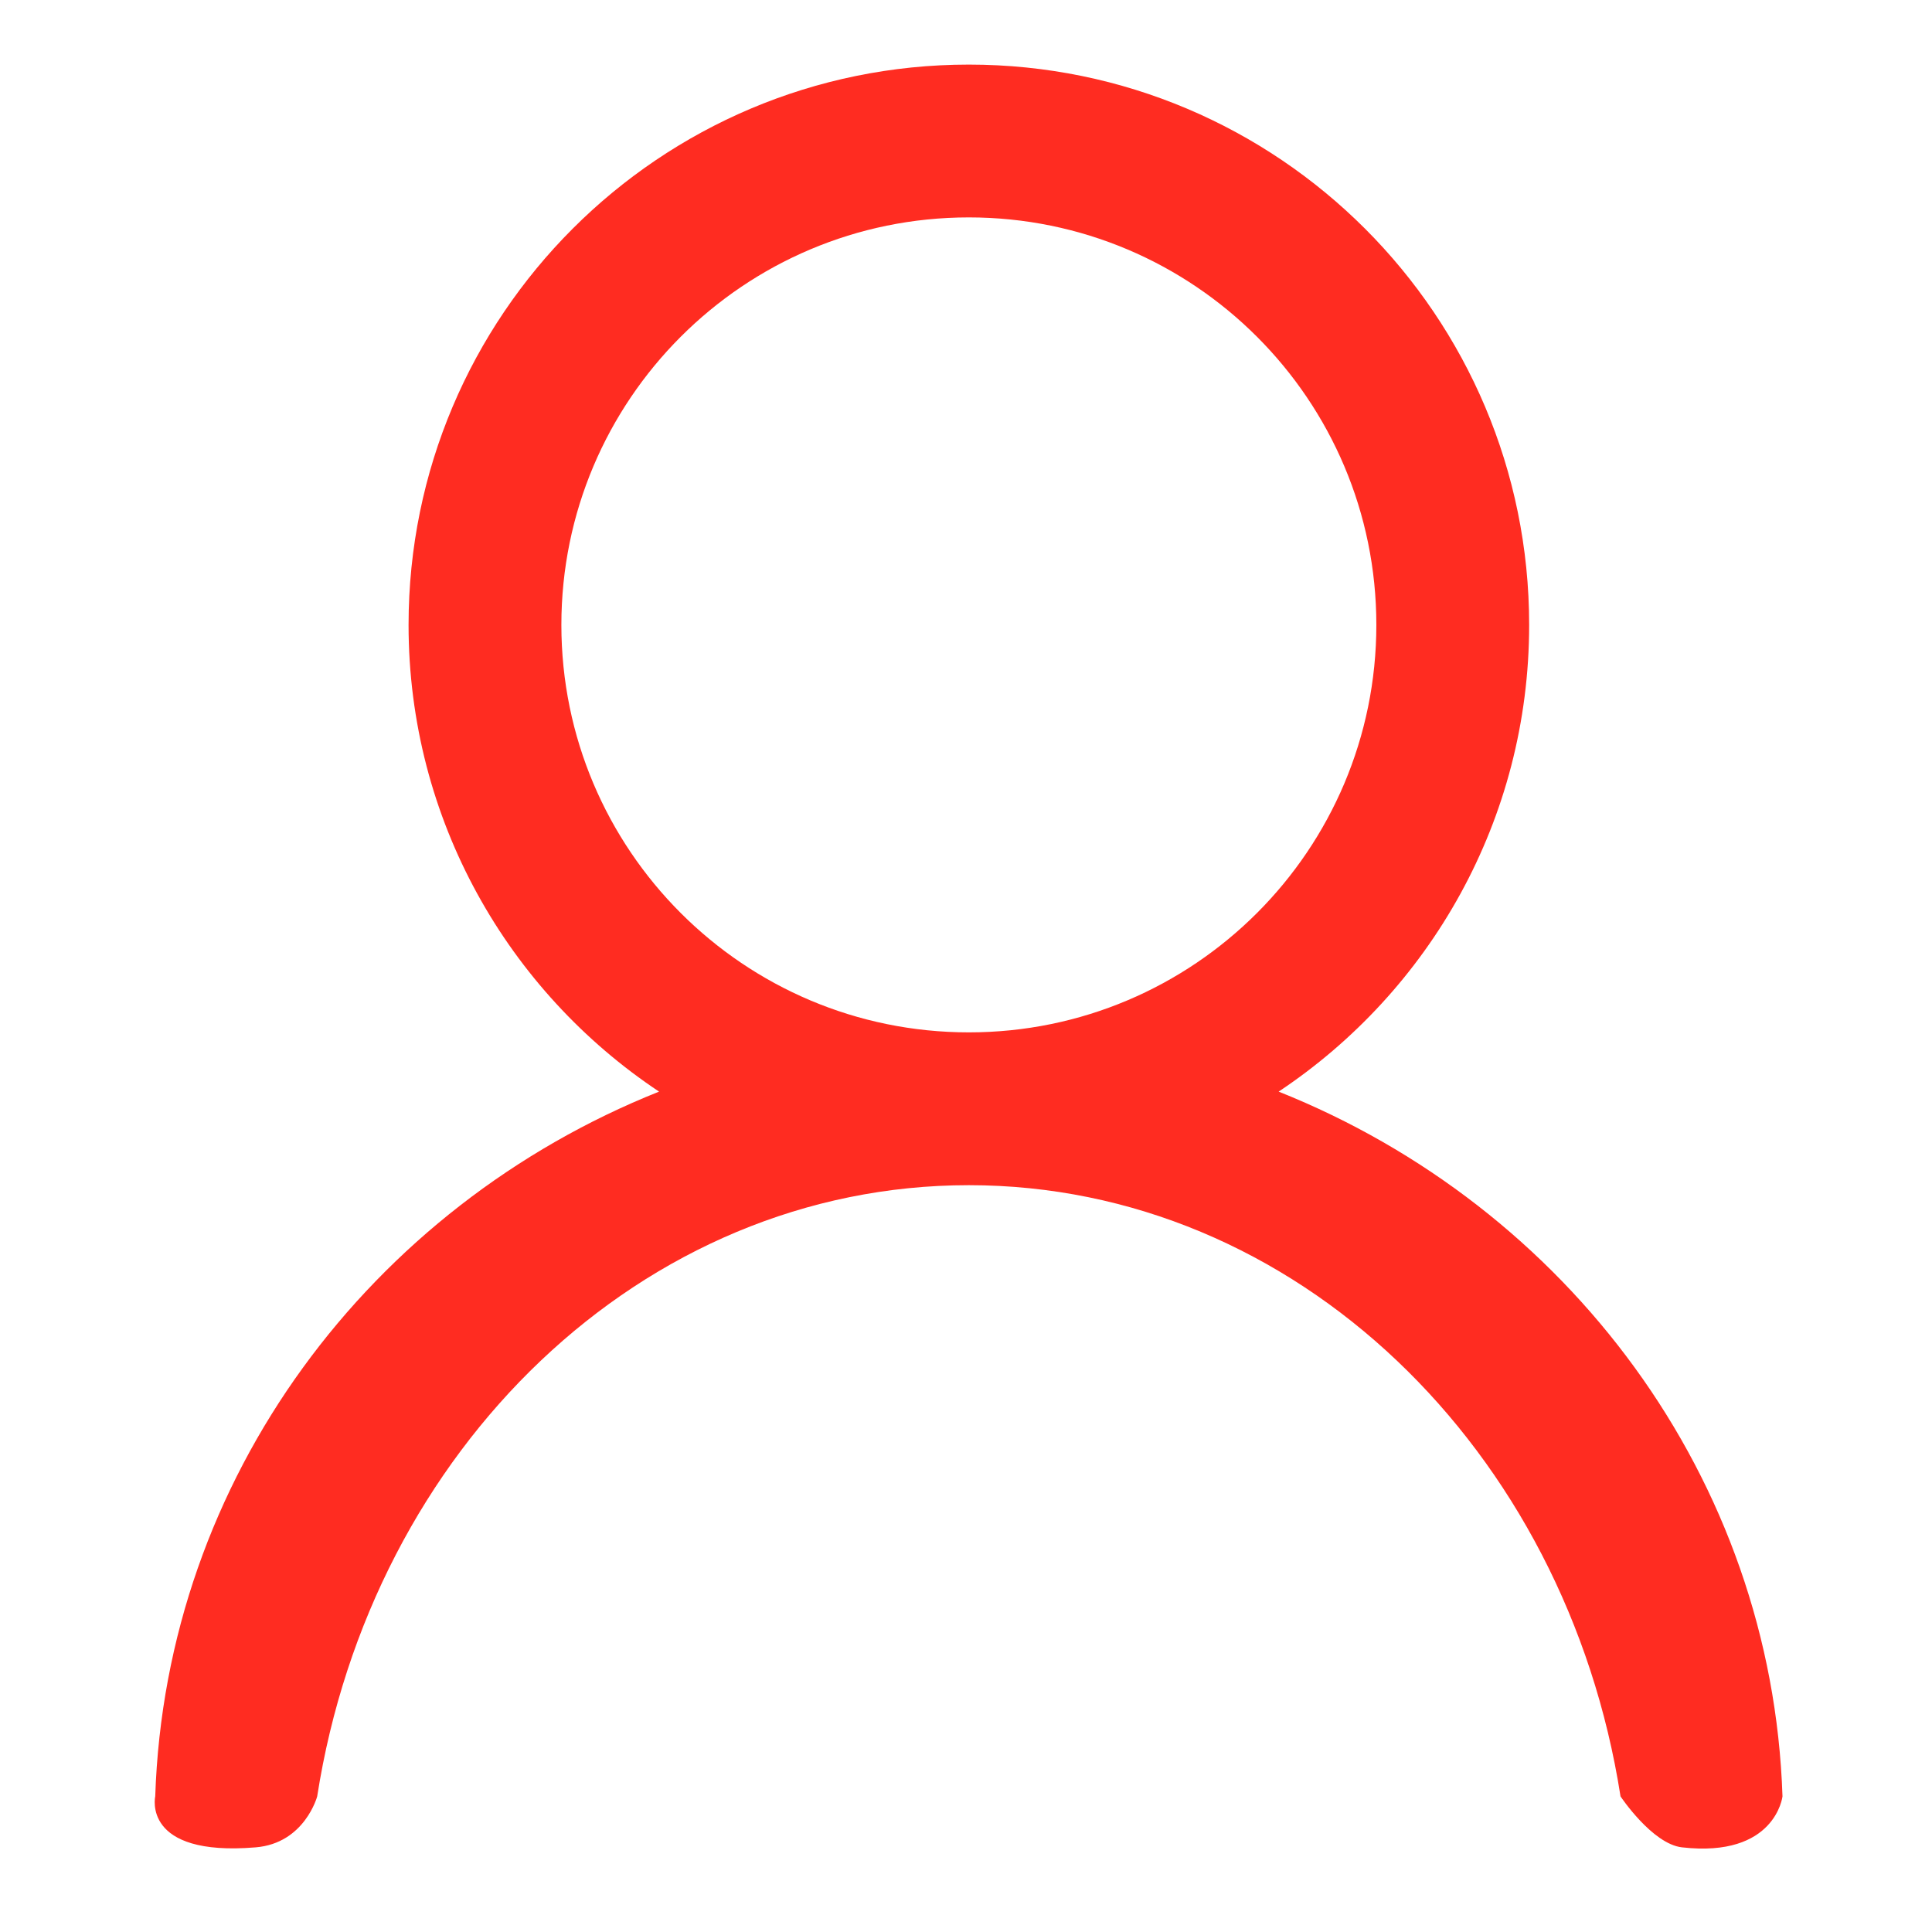
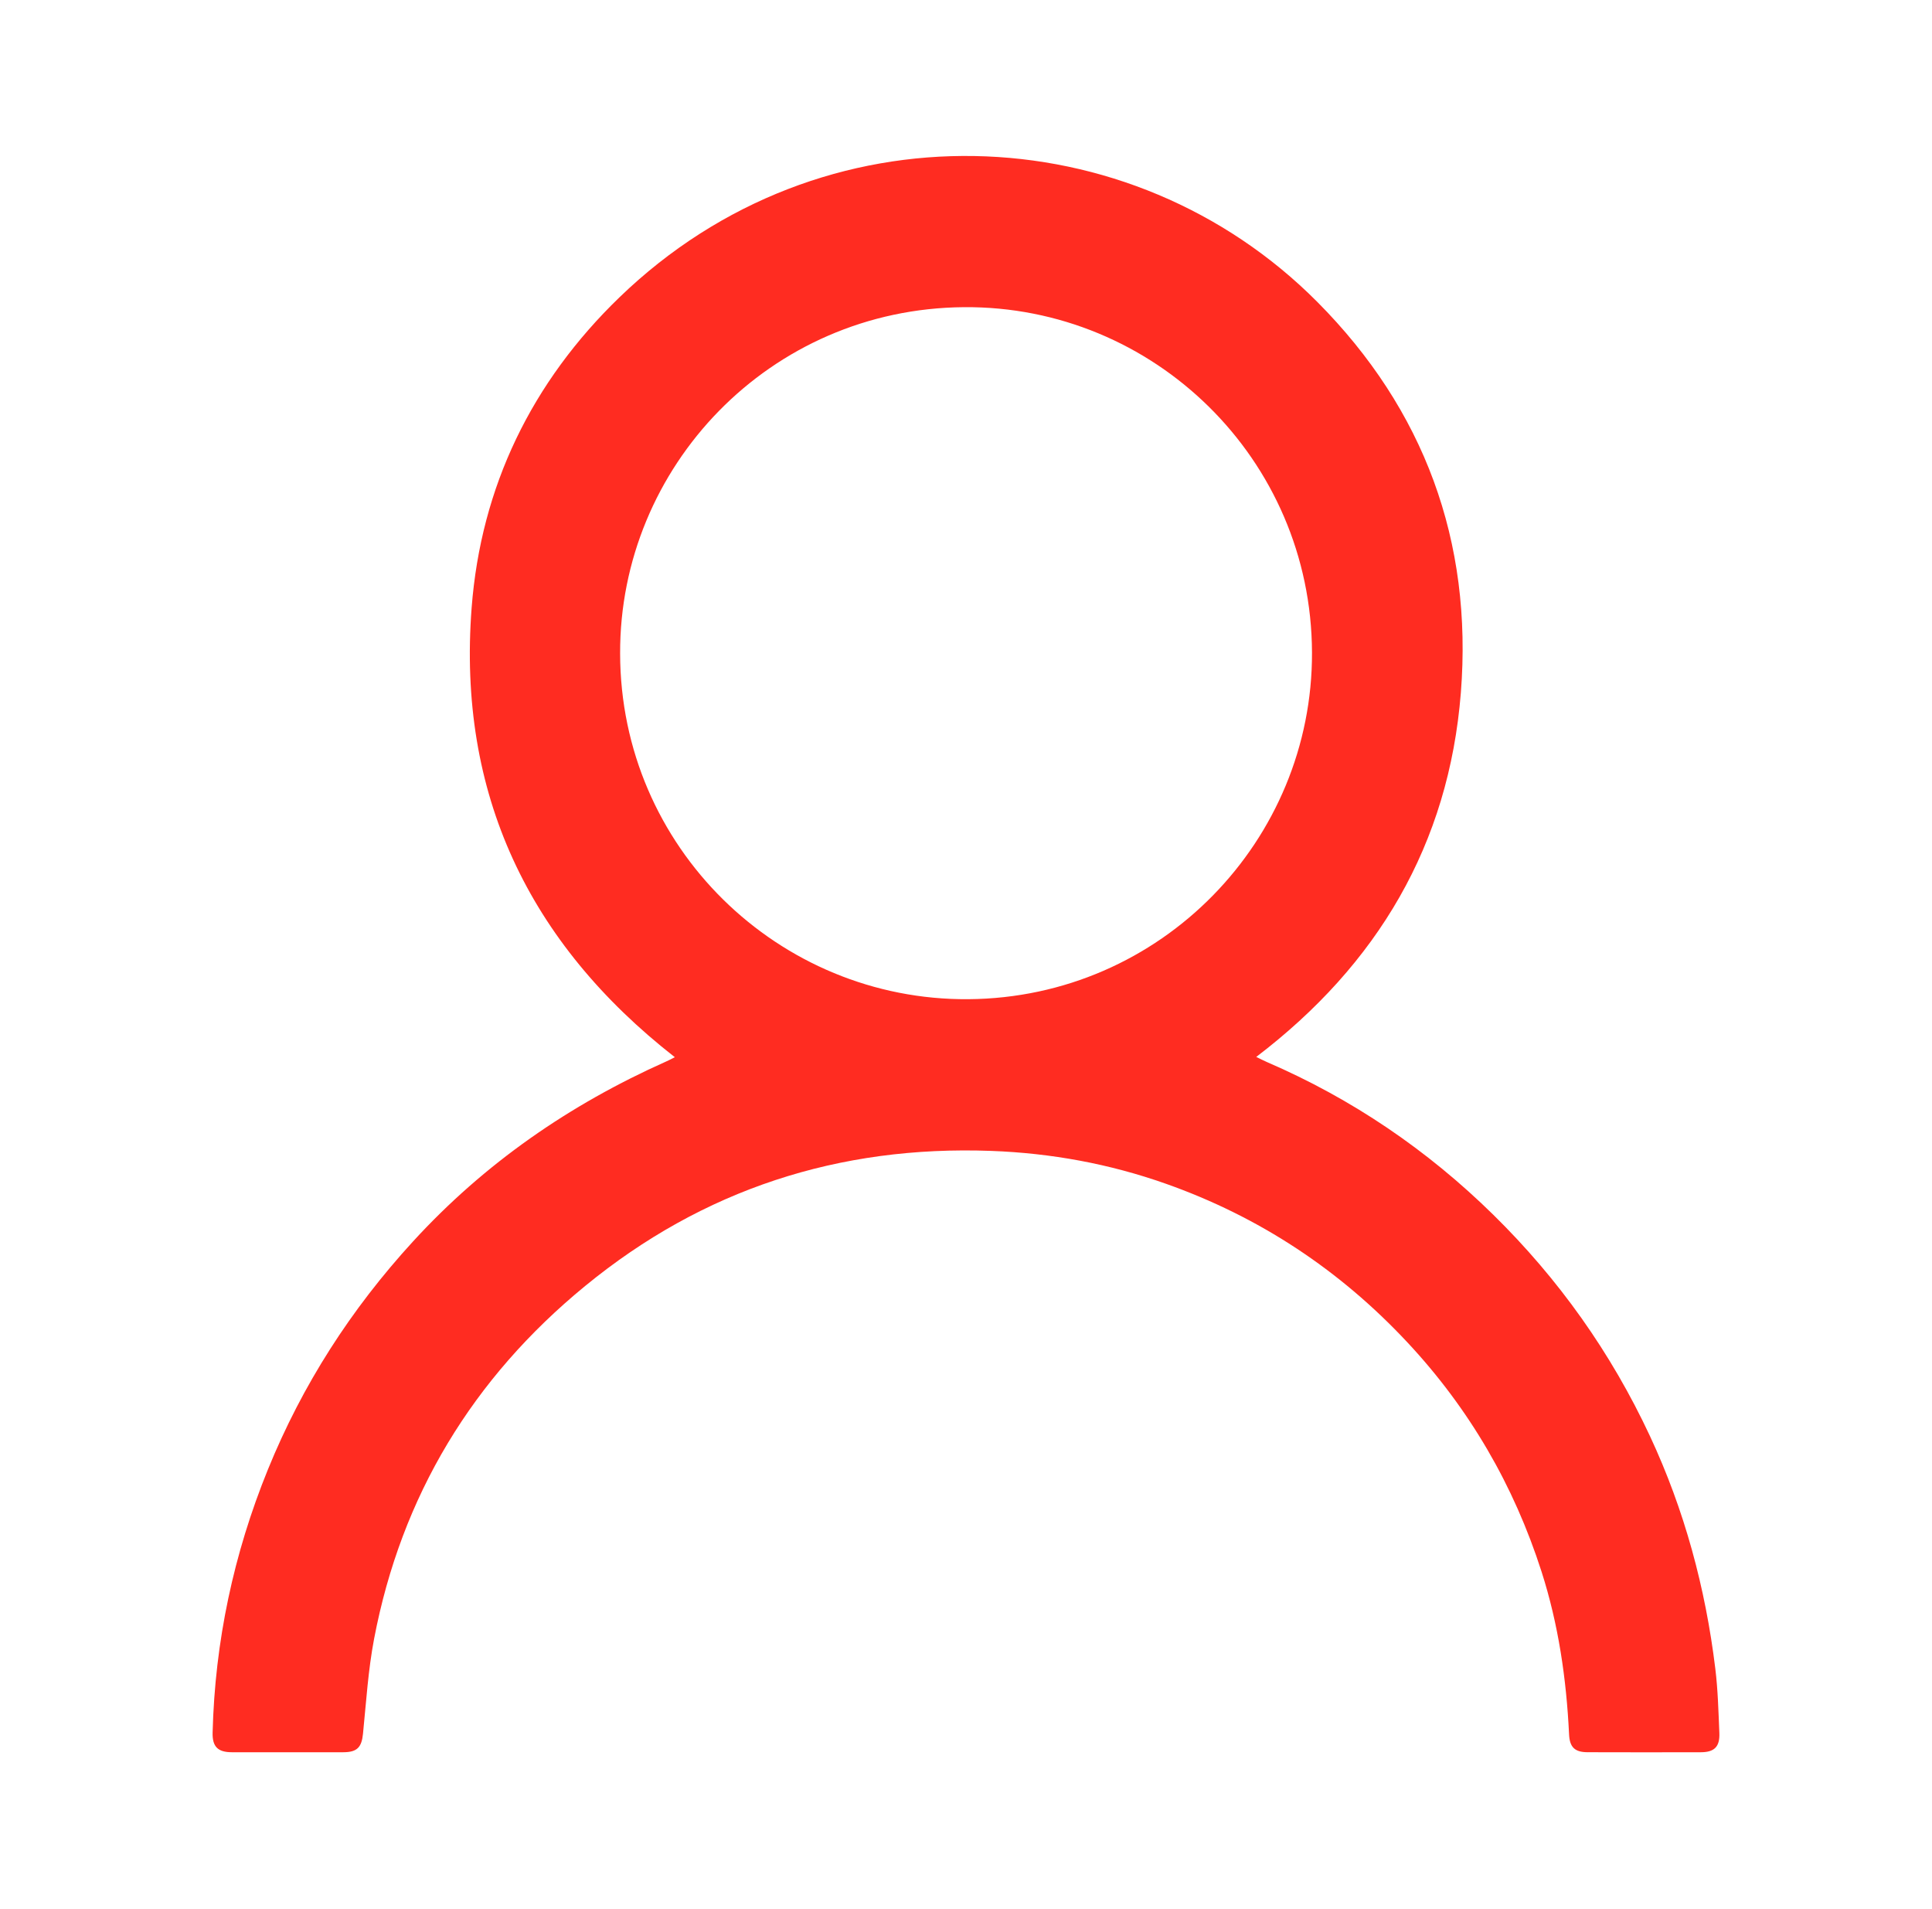
- <svg xmlns="http://www.w3.org/2000/svg" t="1736074084456" class="icon" viewBox="0 0 1024 1024" version="1.1" p-id="14992" width="200" height="200">
-   <path d="M944.756 952.134c0 0-3.743 32.64-53.282 26.997-15.766-1.792-32.56-26.997-32.56-26.997C830.177 768.165 686.677 628.17 513.515 628.17c-173.16 0-316.661 139.995-345.398 323.964 0 0-6.618 24.836-32.56 26.997-60.585 5.063-53.282-26.997-53.282-26.997 5.563-168.889 114.183-312.547 267.043-373.555-79.989-53.229-132.771-144.106-132.771-247.375 0-164.012 132.955-296.967 296.967-296.967s296.967 132.955 296.967 296.967c0 103.269-52.78 194.146-132.77 247.375C830.572 639.587 939.192 783.245 944.756 952.134zM729.492 331.203c0-119.272-96.704-215.976-215.977-215.976-119.271 0-215.976 96.704-215.976 215.976s96.704 215.975 215.976 215.975C632.788 547.178 729.492 450.475 729.492 331.203z" fill="#FF2C21" p-id="14993" />
+ <svg xmlns="http://www.w3.org/2000/svg" version="1.1" id="图层_1" x="0px" y="0px" viewBox="0 0 1047.01 1034.07" style="enable-background:new 0 0 1047.01 1034.07;" xml:space="preserve" fill="#FF2C21">
+   <path d="M365.71,572.87c-79.41-62.04-117.83-142.99-110.12-243.51c5.04-65.73,32.62-122.38,80.17-168.3  c109.68-105.92,277.18-98.96,378.16,2.58c57.88,58.2,84.26,129.73,77.76,211.77c-6.51,82.08-45.11,147.22-110.89,197.32  c2.37,1.14,4.08,2.03,5.84,2.79c46.06,19.88,86.89,47.63,122.61,82.71c35.45,34.82,63.82,74.75,84.91,119.92  c18.74,40.15,30.09,82.25,35.43,126.05c1.41,11.53,1.7,23.22,2.19,34.84c0.32,7.47-2.69,10.45-10.01,10.46  c-20.48,0.05-40.95,0.06-61.43-0.01c-6.88-0.02-9.67-2.69-10-9.63c-1.44-30-5.72-59.52-14.91-88.18  c-15.01-46.8-39.11-88.32-72.71-124.28c-36.69-39.27-80.26-68.06-130.94-85.97c-30.6-10.81-62.15-16.58-94.61-17.78  c-82.54-3.05-156.27,20.89-220.09,73.23c-60.82,49.88-99.56,113.62-114.34,191.18c-3.22,16.91-4.28,34.24-6.01,51.41  c-0.74,7.32-3.11,10.01-10.67,10.03c-20.14,0.03-40.29,0.04-60.43,0c-7.61-0.02-10.6-3.04-10.4-10.66  c1.26-49.35,11.38-96.85,29.97-142.55c18.69-45.94,45.06-86.91,78.58-123.51c38.84-42.43,85-74.27,137.3-97.61  C362.59,574.52,364.03,573.72,365.71,572.87z M336.06,354.14c0.14,105.03,85.97,188.1,188.75,187.3  c104.5-0.81,186.59-86.24,186.2-187.91c-0.4-104.8-85.79-187.85-188.56-187.08C417.14,167.24,335.73,253,336.06,354.14z" />
</svg>
